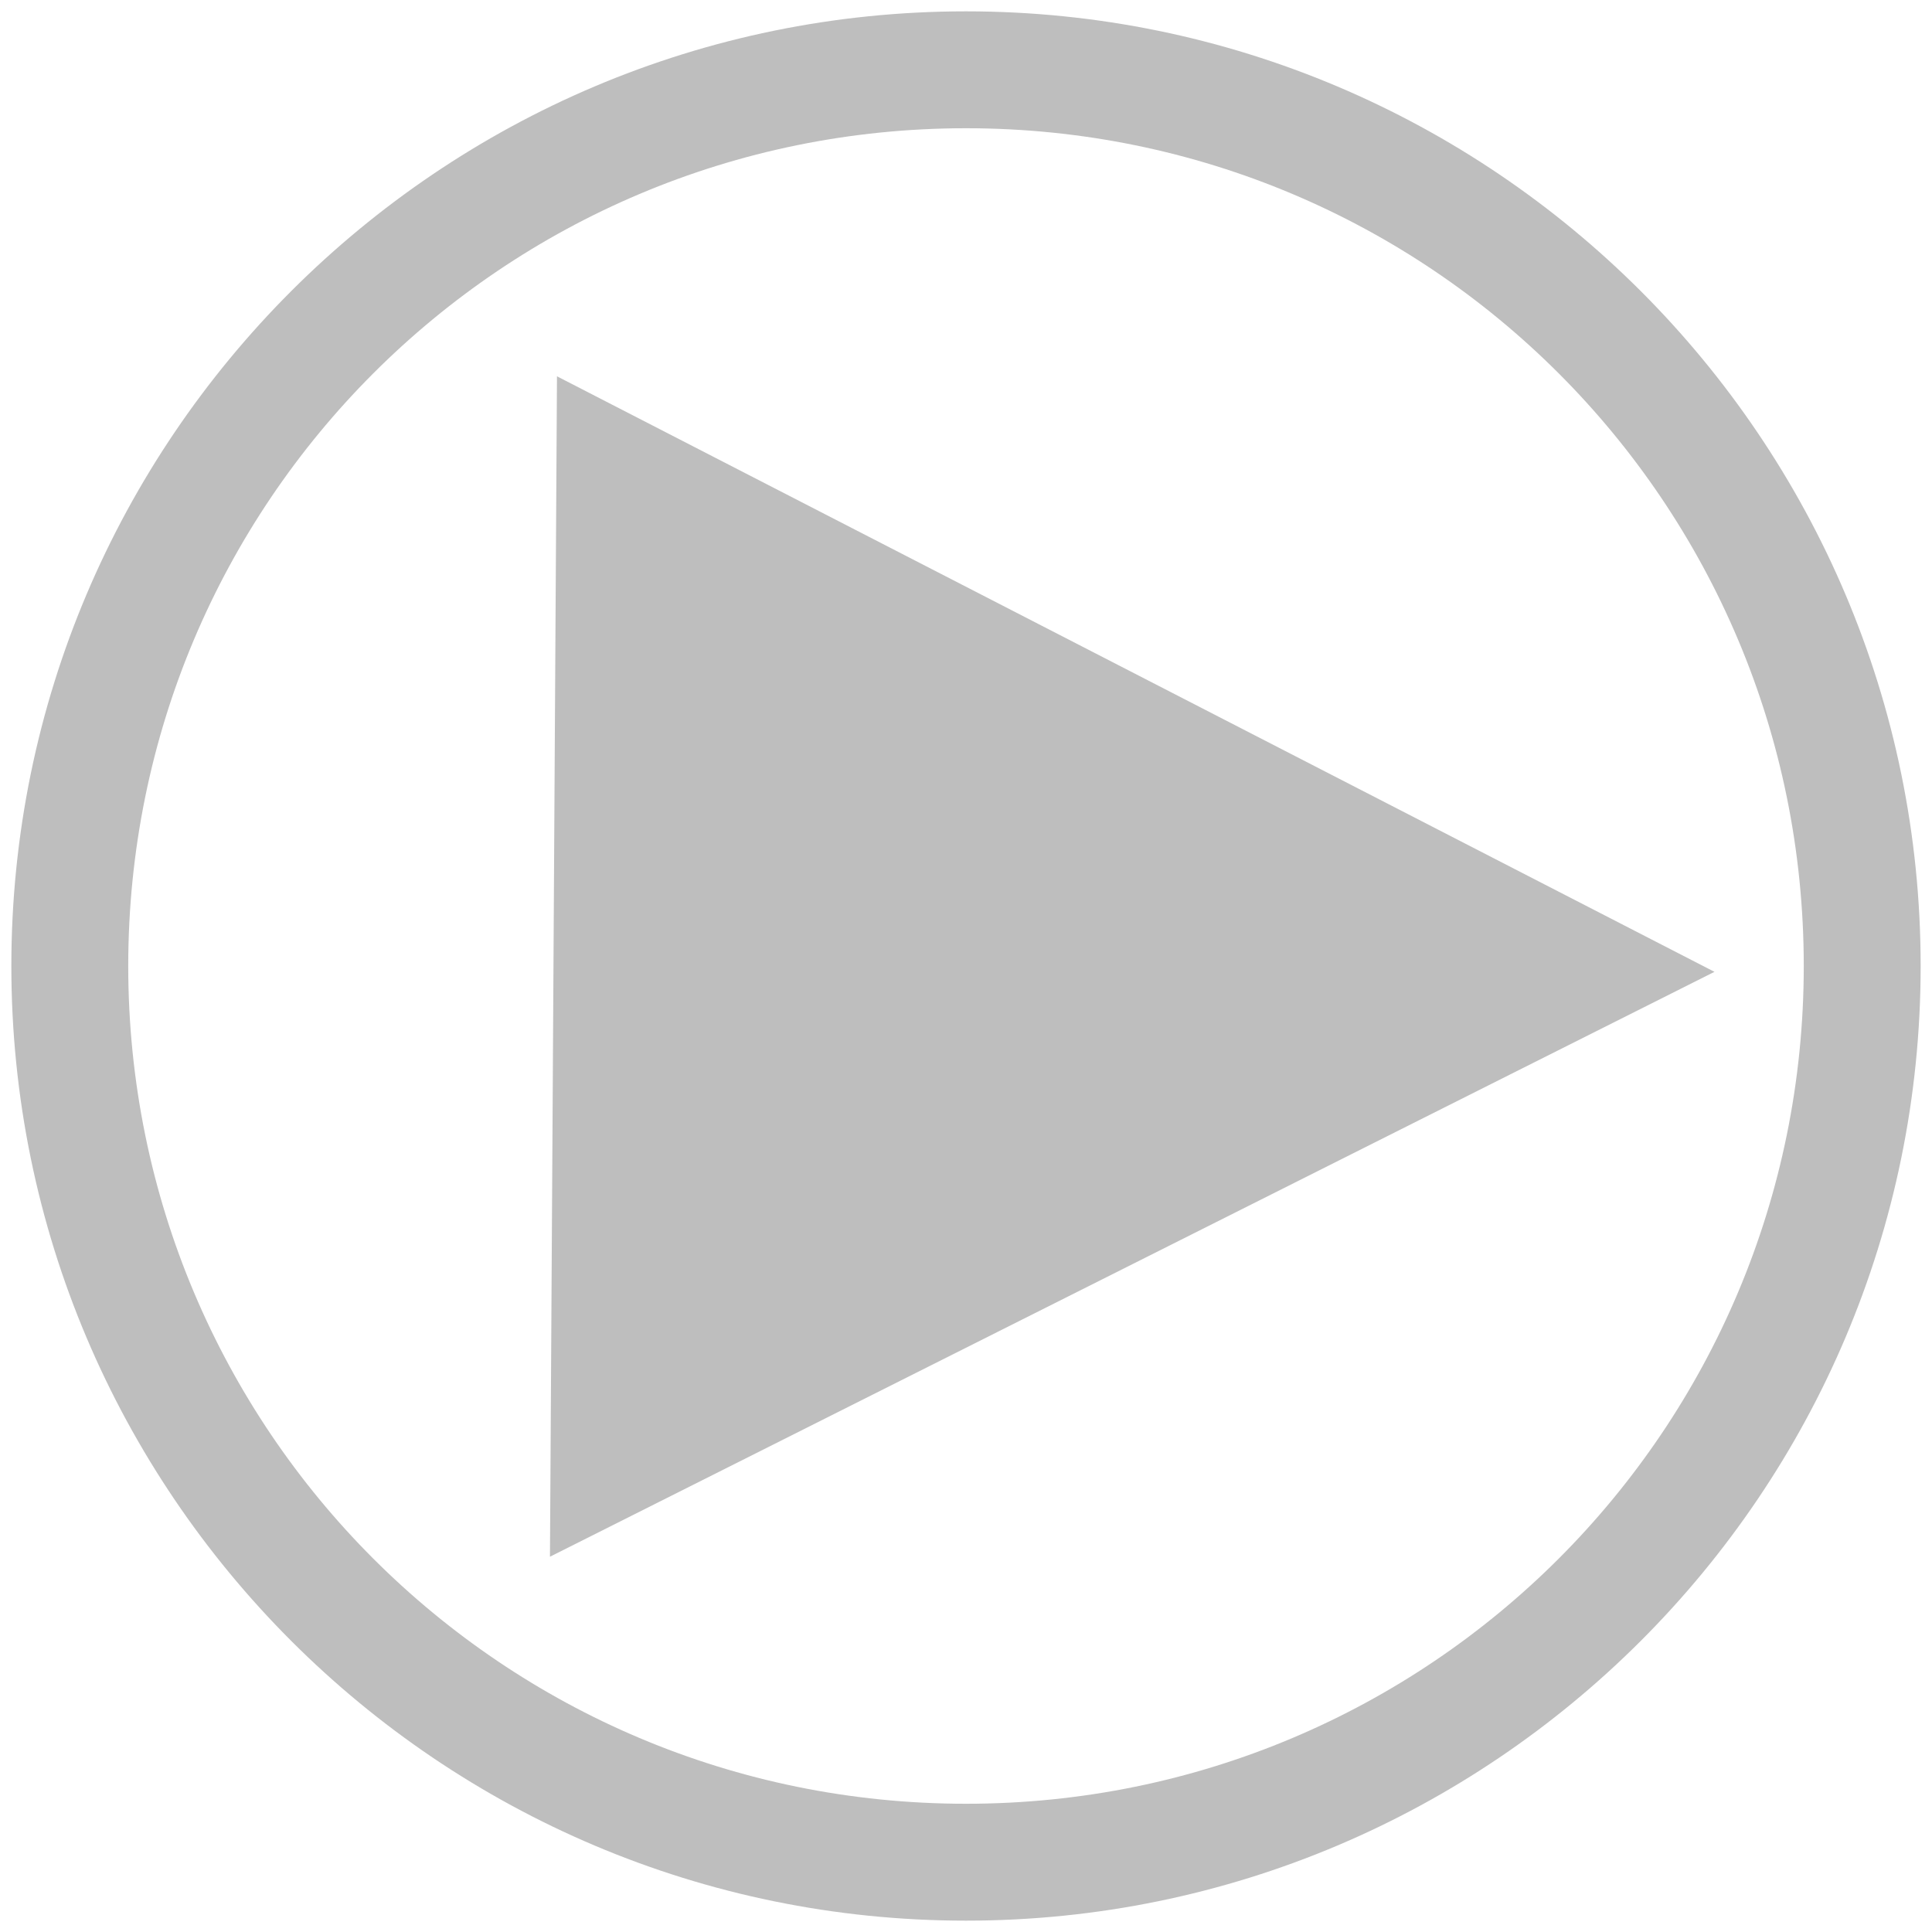
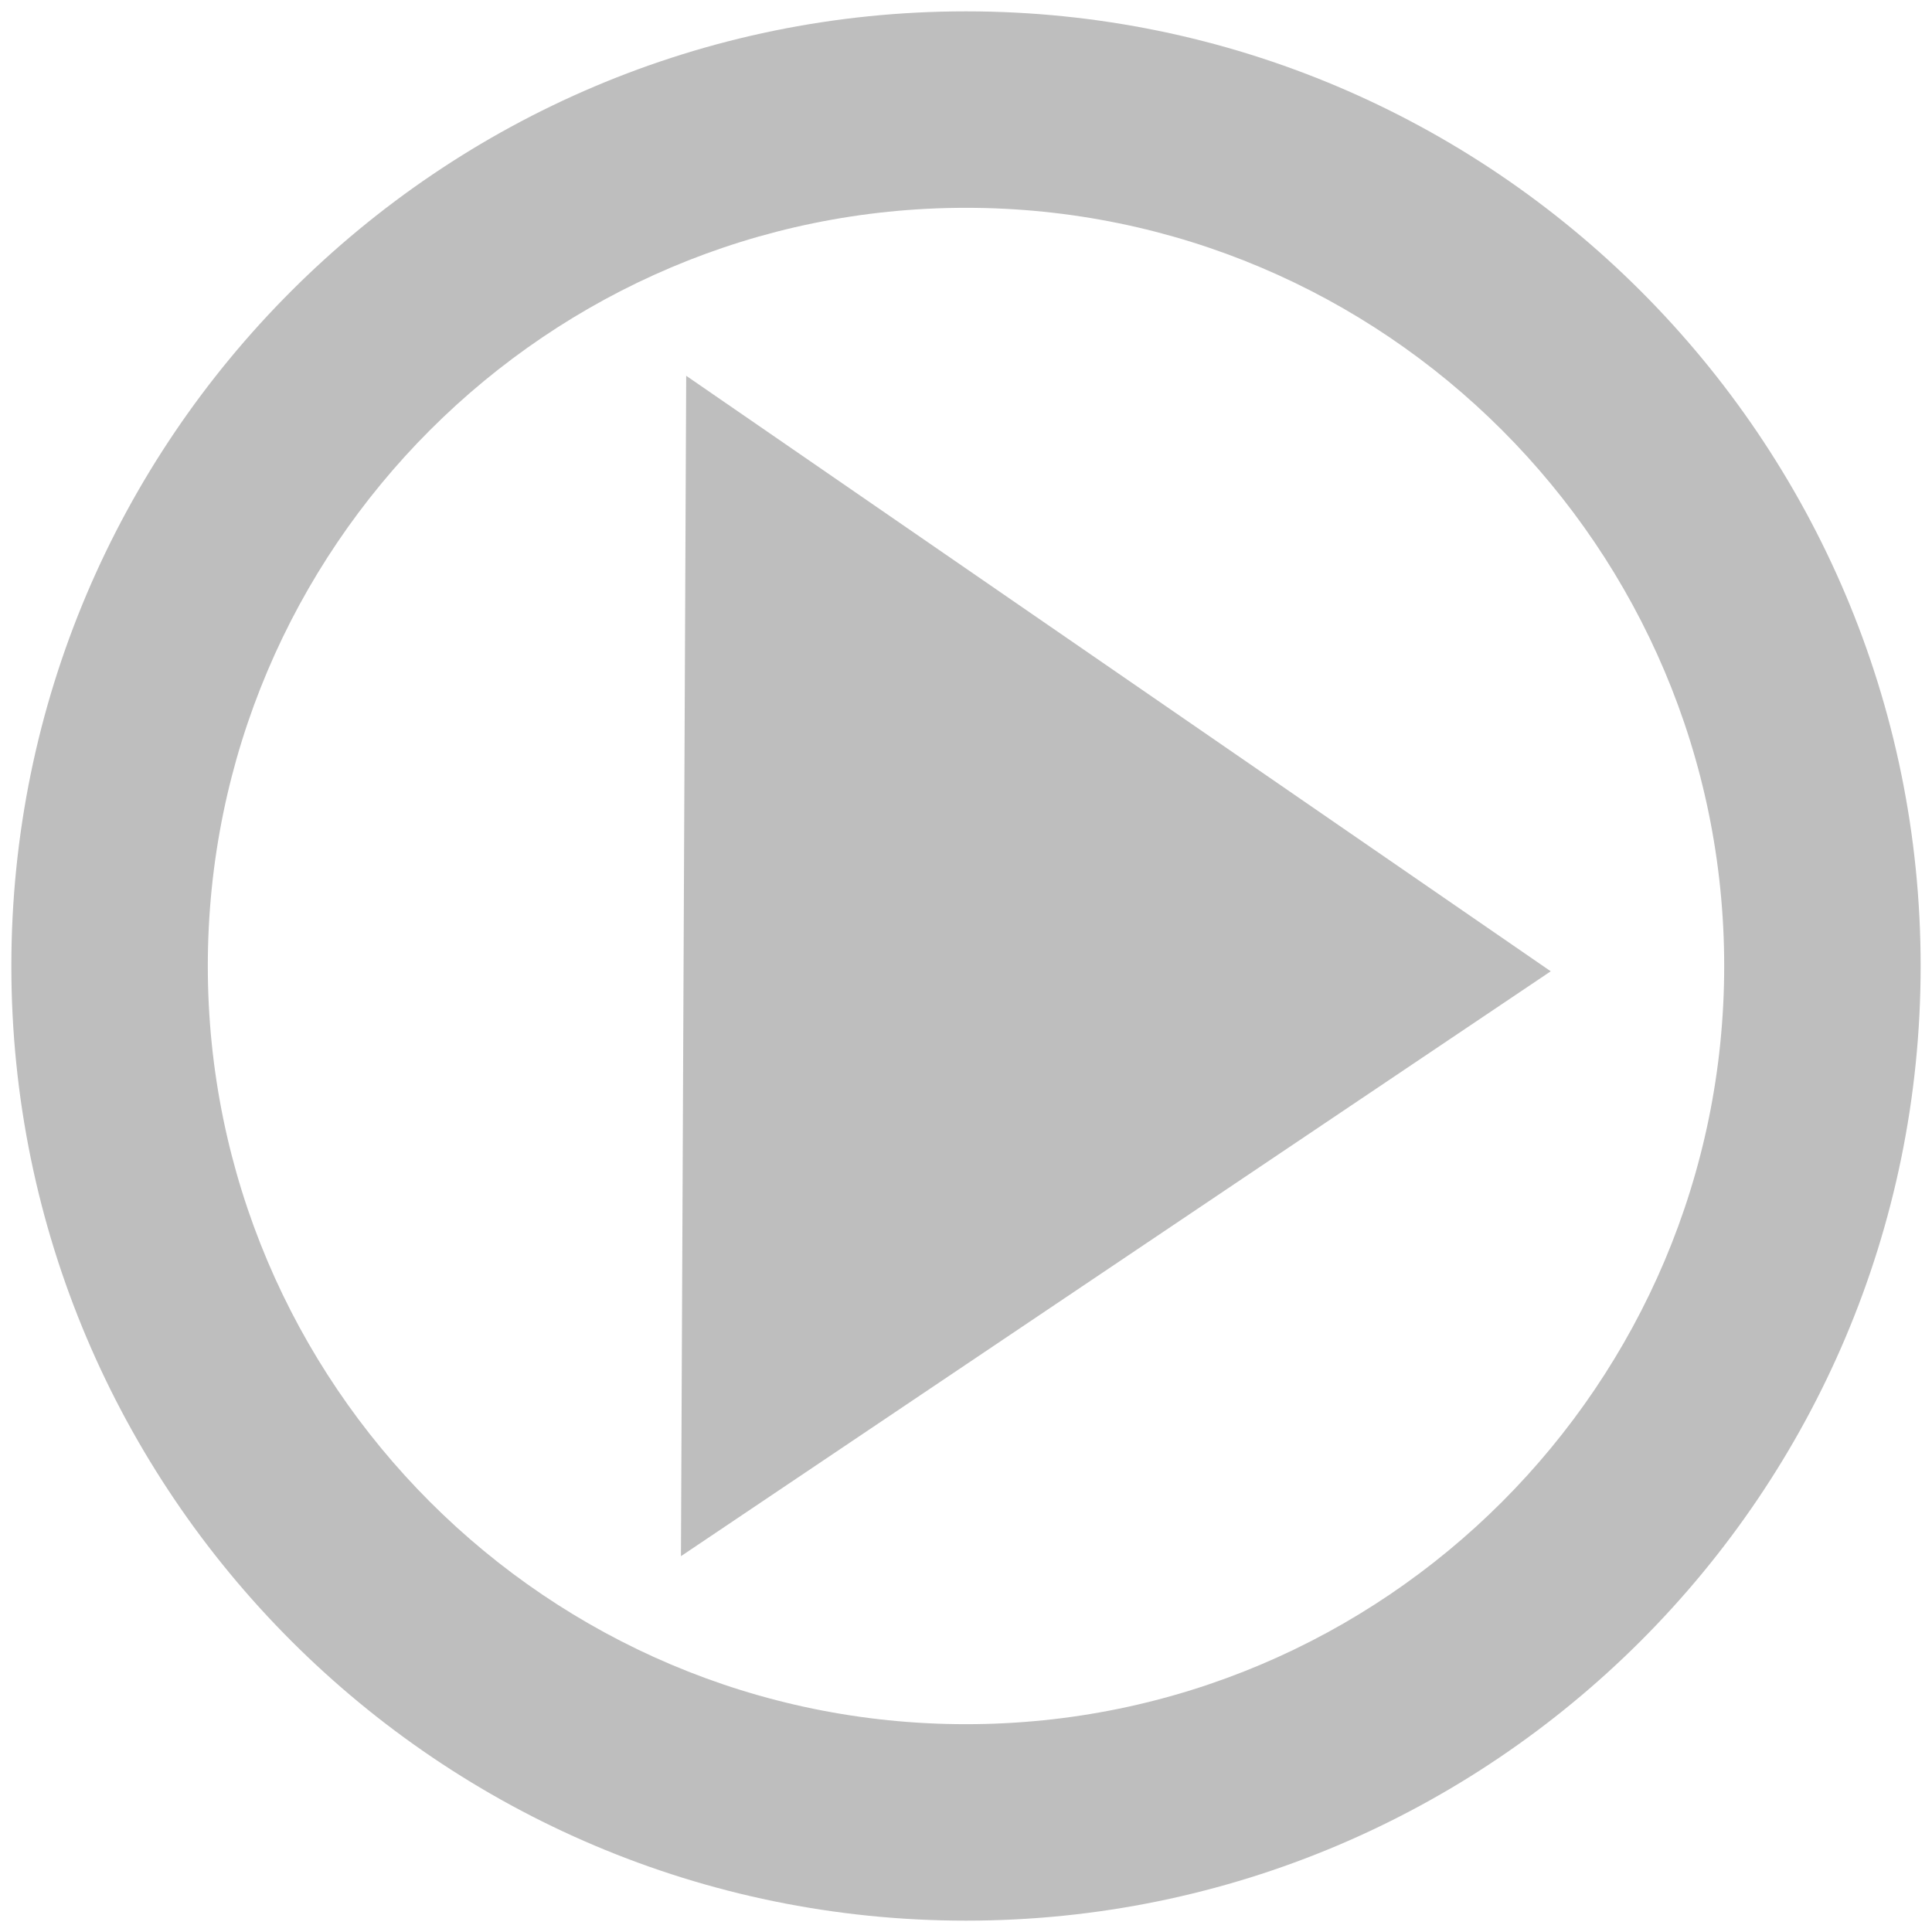
<svg xmlns="http://www.w3.org/2000/svg" id="svg7384" height="16" width="16" version="1.1">
  <defs id="defs7527" />
-   <path style="fill:#bebebe;fill-opacity:1;stroke:none" d="M 8 0.094 C 3.638 0.094 0.094 3.638 0.094 8 C 0.094 12.362 3.638 15.906 8 15.906 C 12.362 15.906 15.906 12.362 15.906 8 C 15.906 3.638 12.362 0.094 8 0.094 z M 8 1.062 C 11.838 1.062 14.938 4.162 14.938 8 C 14.938 11.838 11.838 14.938 8 14.938 C 4.162 14.938 1.062 11.838 1.062 8 C 1.062 4.162 4.162 1.062 8 1.062 z " id="path7529" />
-   <path style="fill:#bebebe;fill-opacity:1;stroke:none" id="path7534" d="M 12.61,5.22 -0.967,11.296 0.56,-3.5 z" transform="matrix(0.742866,-0.06404311,0.07273583,0.6540855,4.451251,5.441564)" />
+   <g id="g819">
+     <path id="path7529" d="M 8 0.094 C 3.638 0.094 0.094 3.638 0.094 8 C 0.094 12.362 3.638 15.906 8 15.906 C 12.362 15.906 15.906 12.362 15.906 8 C 15.906 3.638 12.362 0.094 8 0.094 z M 8 1.721 C 11.464 1.721 14.279 4.536 14.279 8 C 14.279 11.464 11.464 14.279 8 14.279 C 4.536 14.279 1.721 11.464 1.721 8 C 1.721 4.536 4.536 1.721 8 1.721 z " style="fill:#bebebe;fill-opacity:1;stroke:none" />
+     <path transform="matrix(0.5548602,-0.06404311,0.05432772,0.6540855,5.5622,5.43715)" d="M 12.61,5.22 -0.967,11.296 0.56,-3.5 Z" id="path7534" style="fill:#bebebe;fill-opacity:1;stroke:none" />
+   </g>
</svg>
